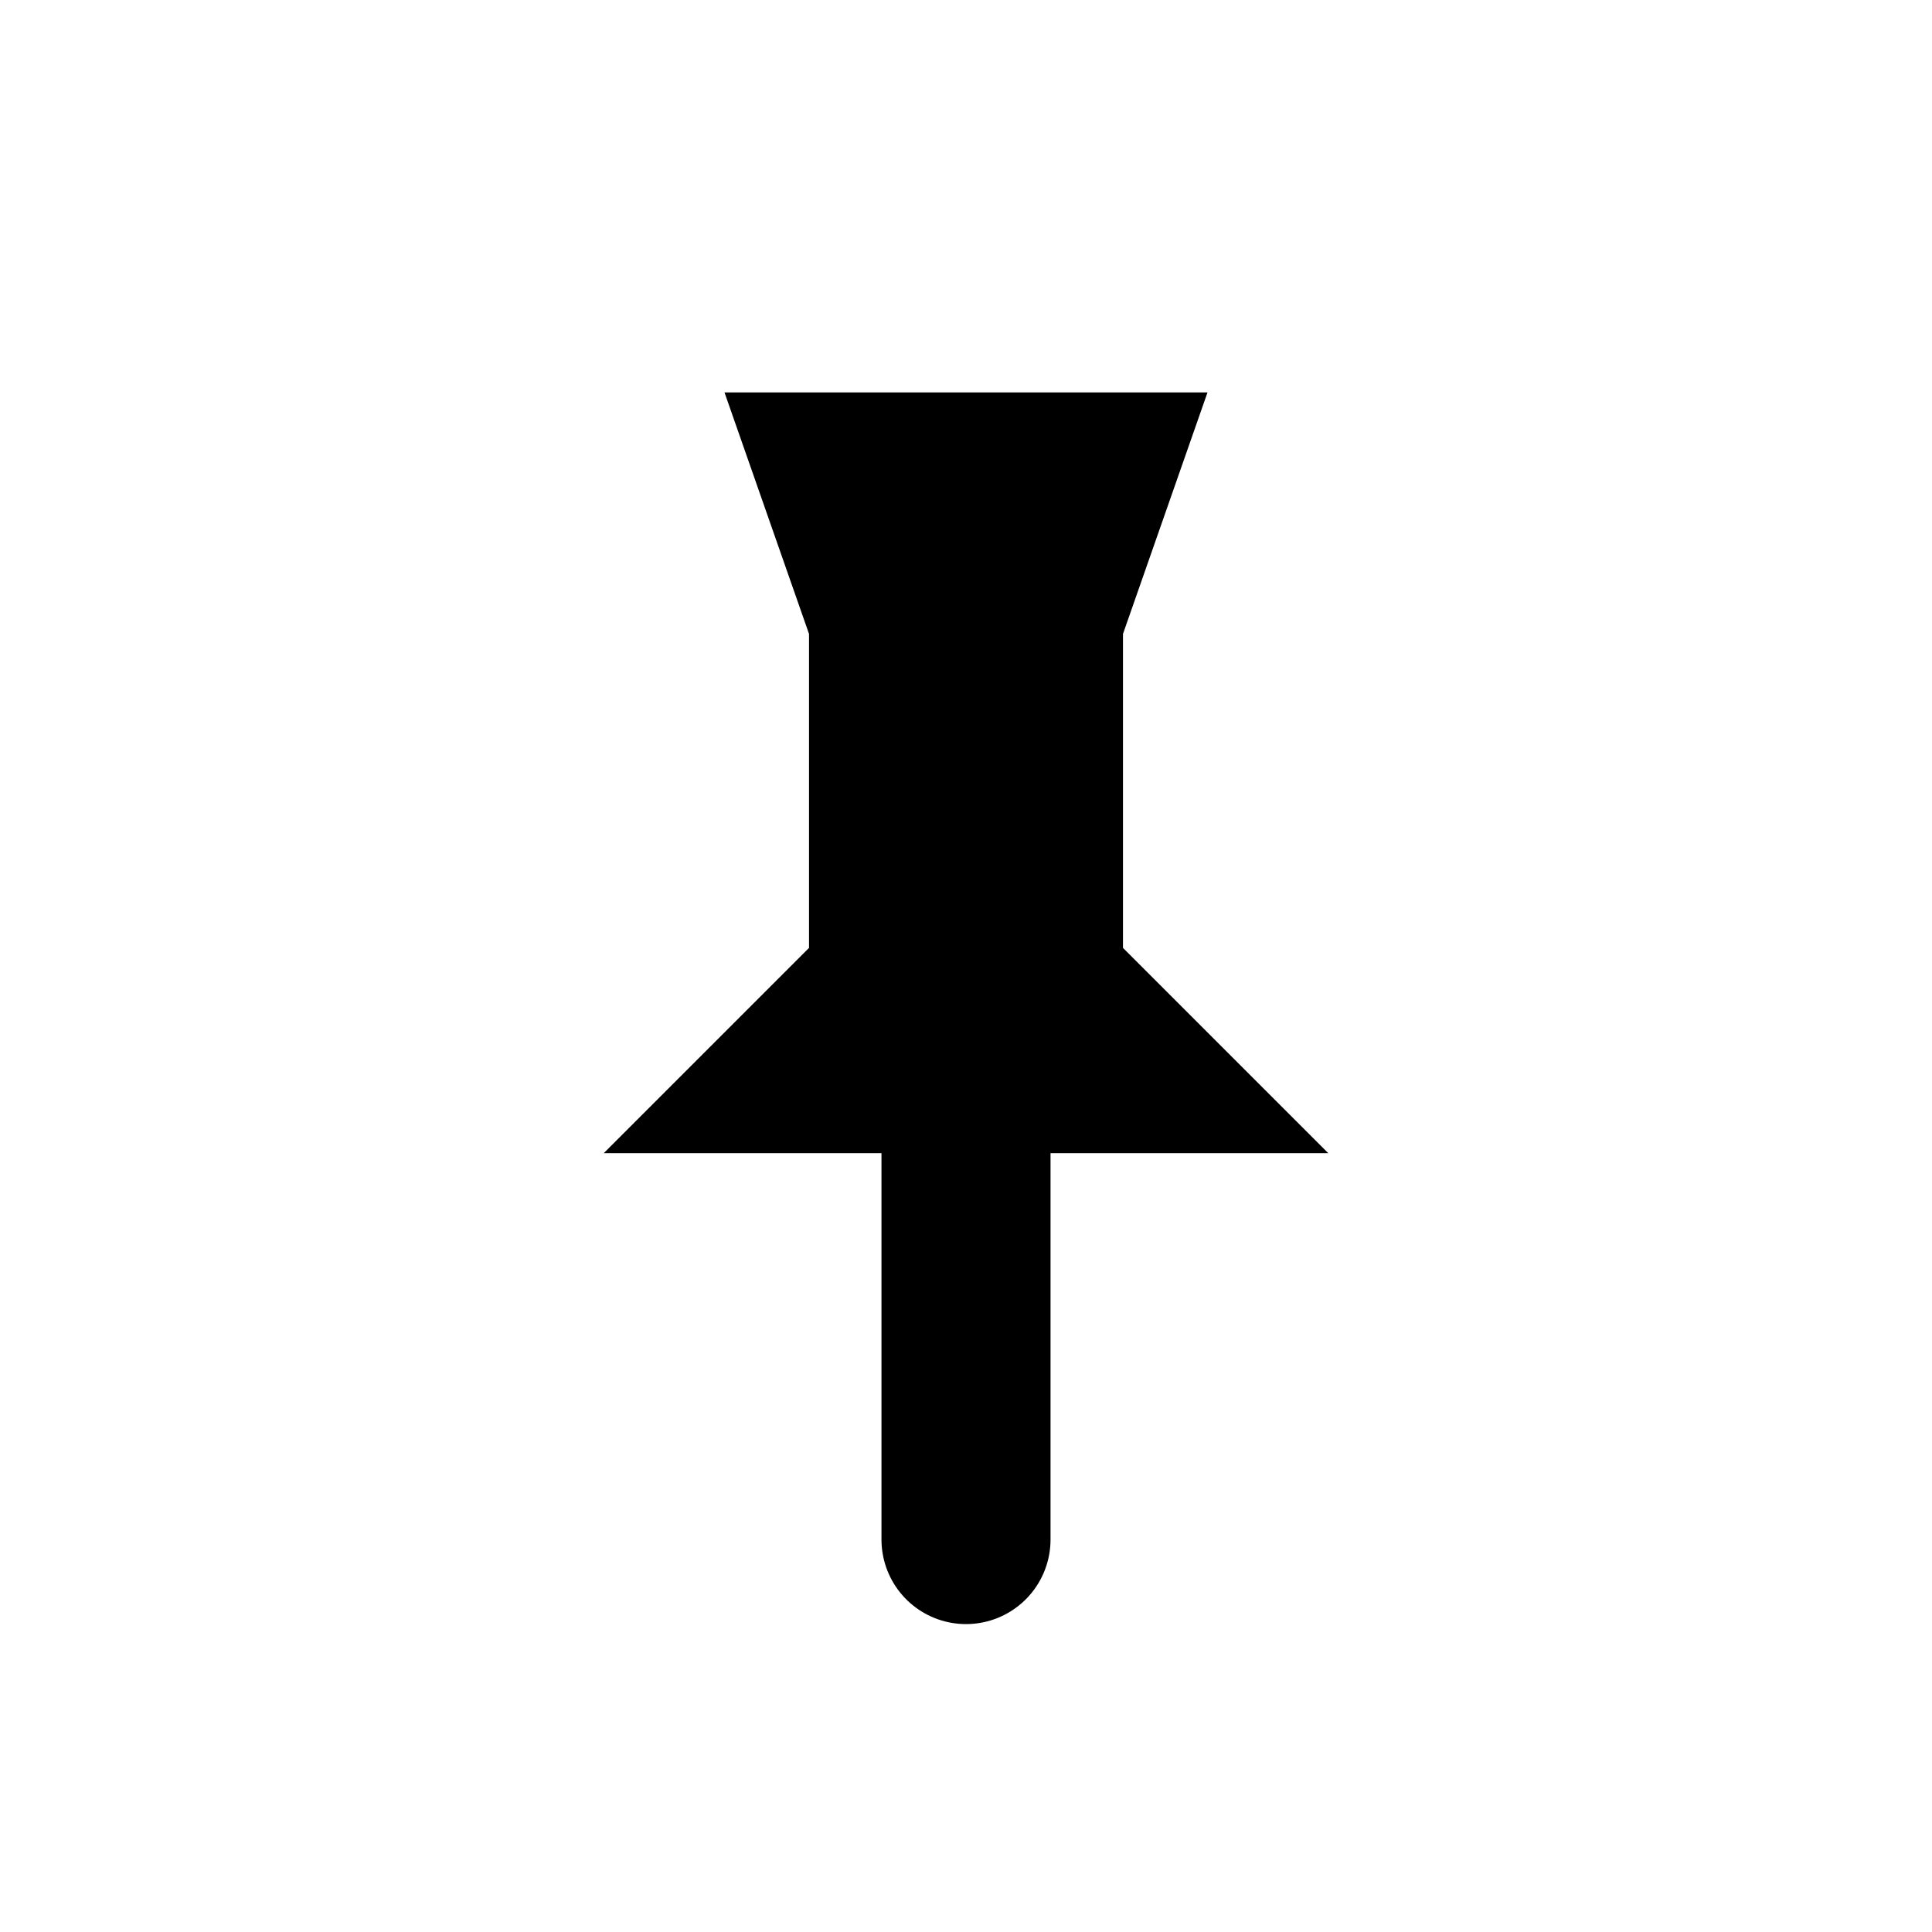
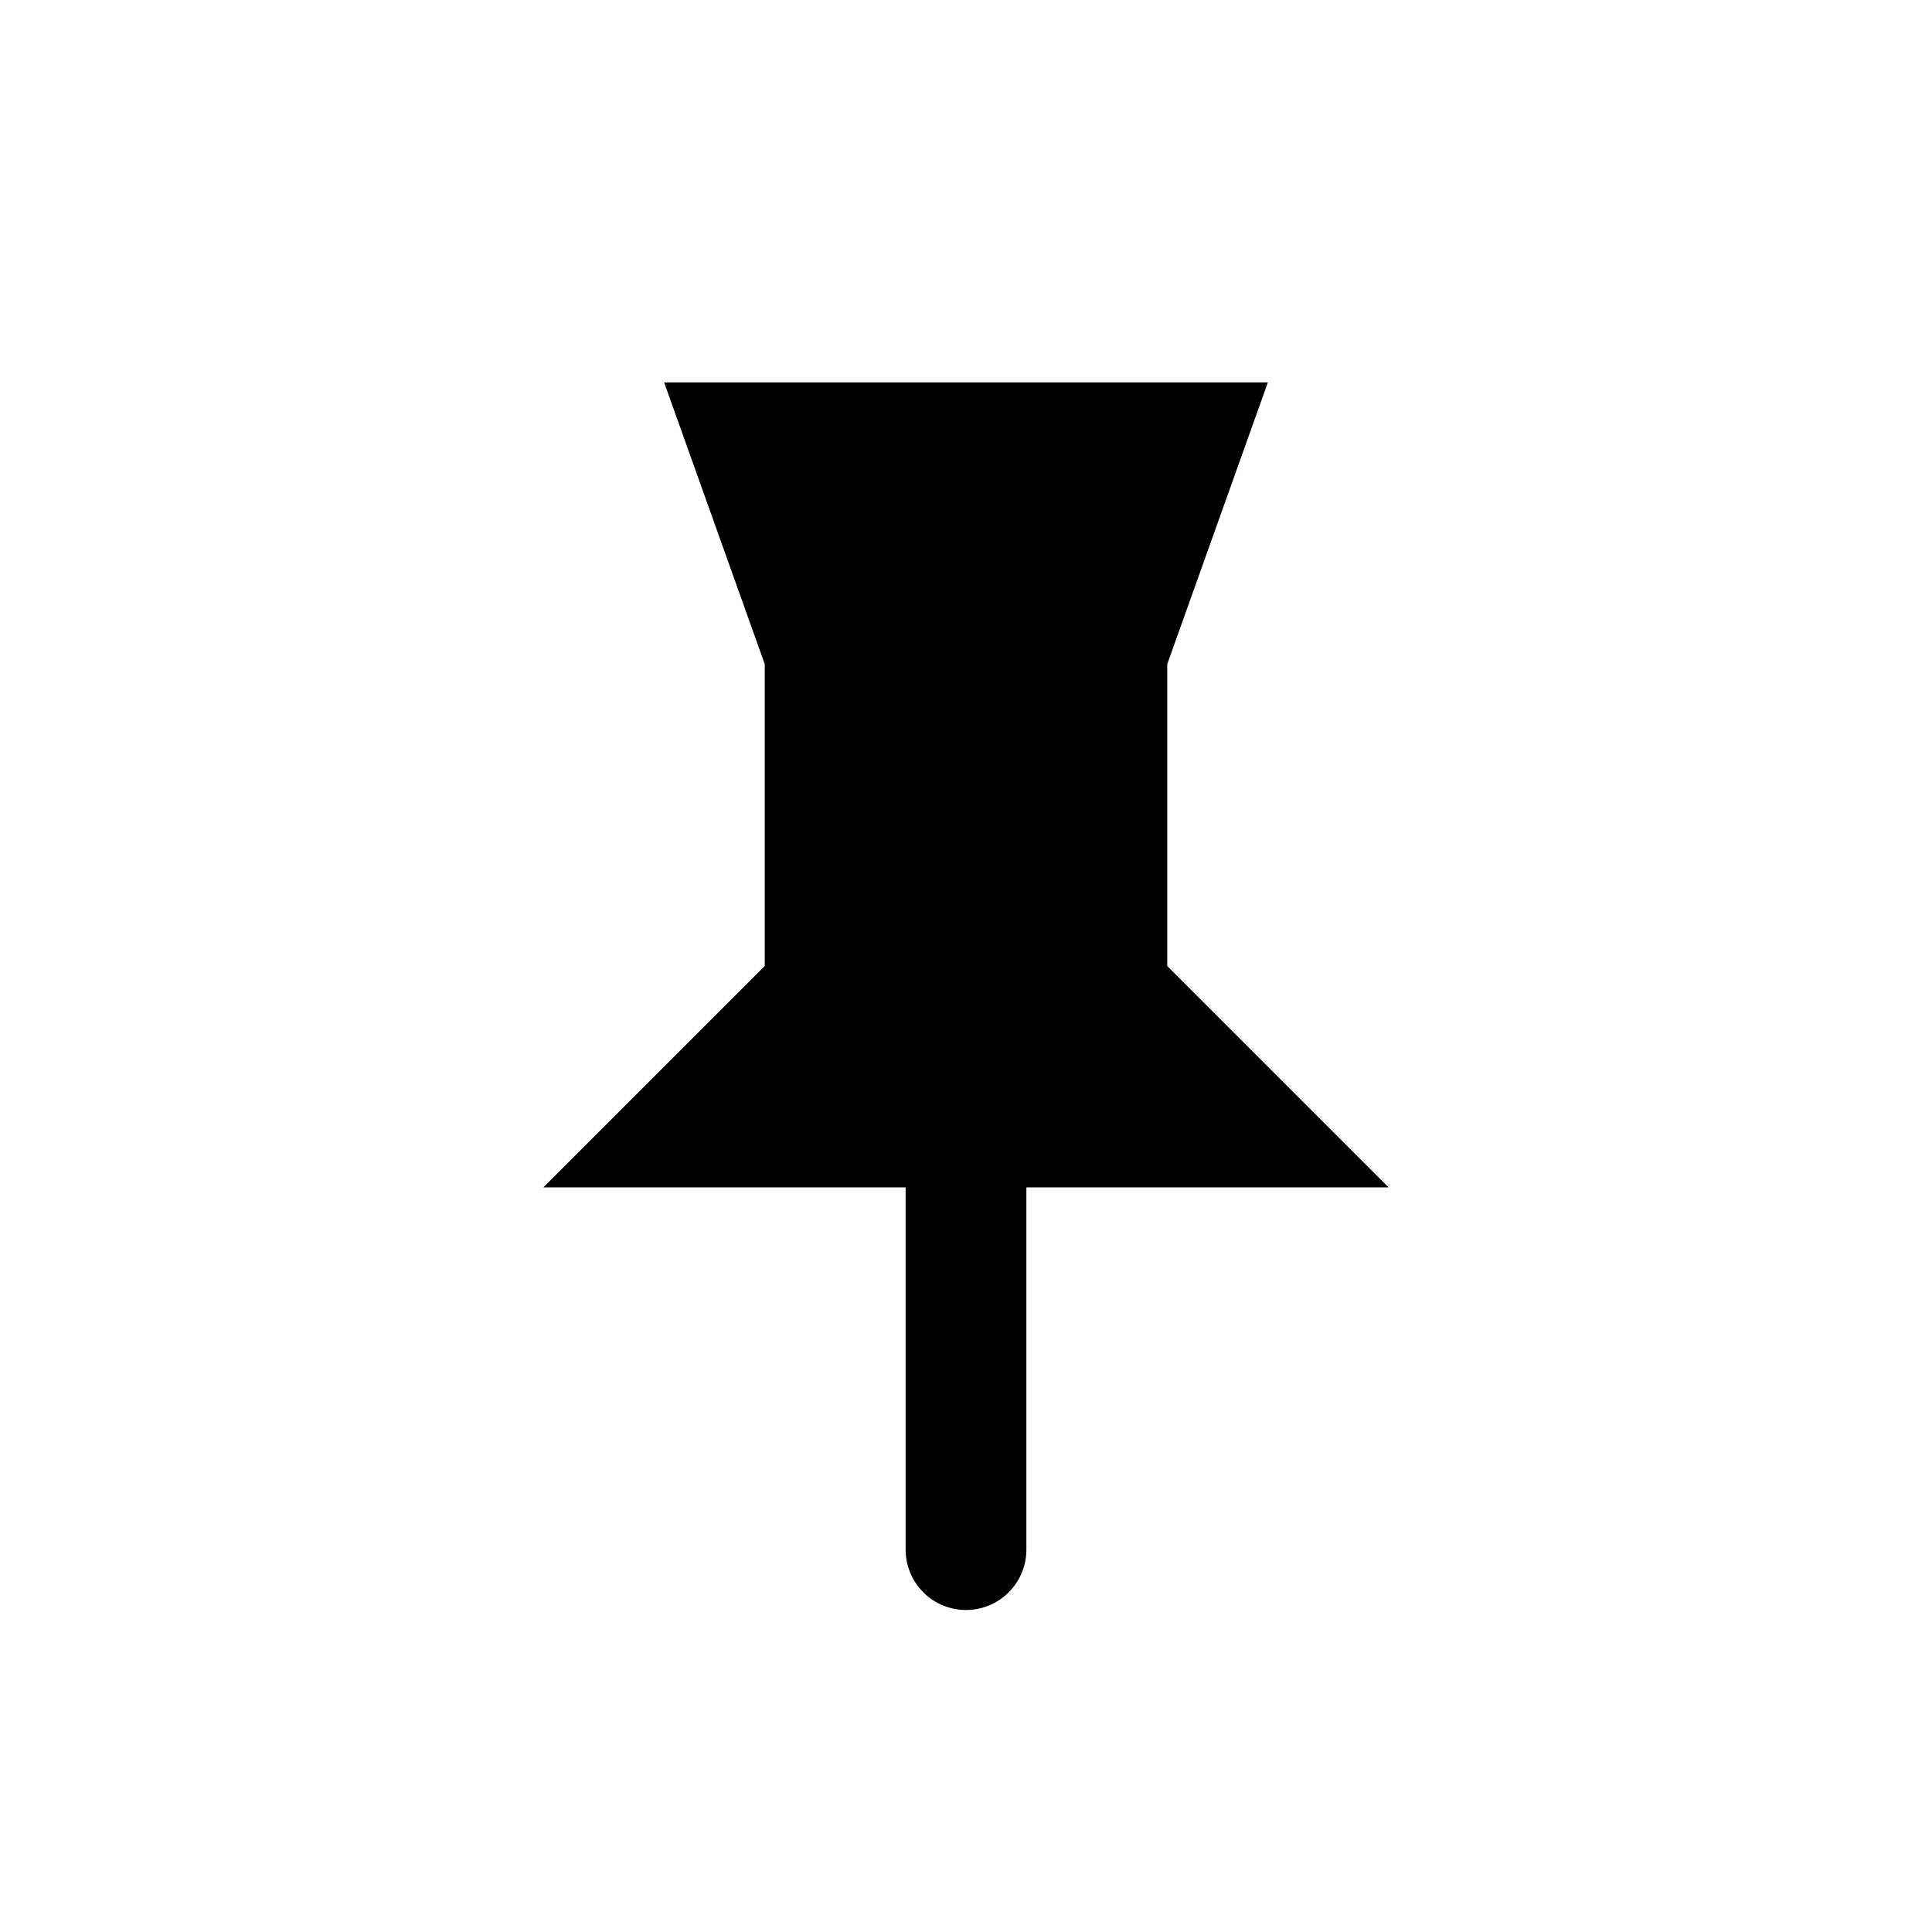
- <svg xmlns="http://www.w3.org/2000/svg" viewBox="0 0 16 16" fill="none">
-   <path d="M6 3.25h4l-.7 2v2.6l1.7 1.7H5l1.7-1.7v-2.6l-.7-2Z" fill="#000" />
-   <path d="M8 9.25v3.5" stroke="#000" stroke-width="1.4" stroke-linecap="round" />
+ <svg width="24" height="24" fill="none" viewBox="0 0 24 24">
+   <path fill="currentColor" d="M8.25 4.75H15.75L14.5 8.25V12L17.25 14.75H6.75L9.5 12V8.25L8.25 4.75Z" />
+   <path stroke="currentColor" stroke-linecap="round" stroke-width="1.5" d="M12 14.75V19.25" />
</svg>
